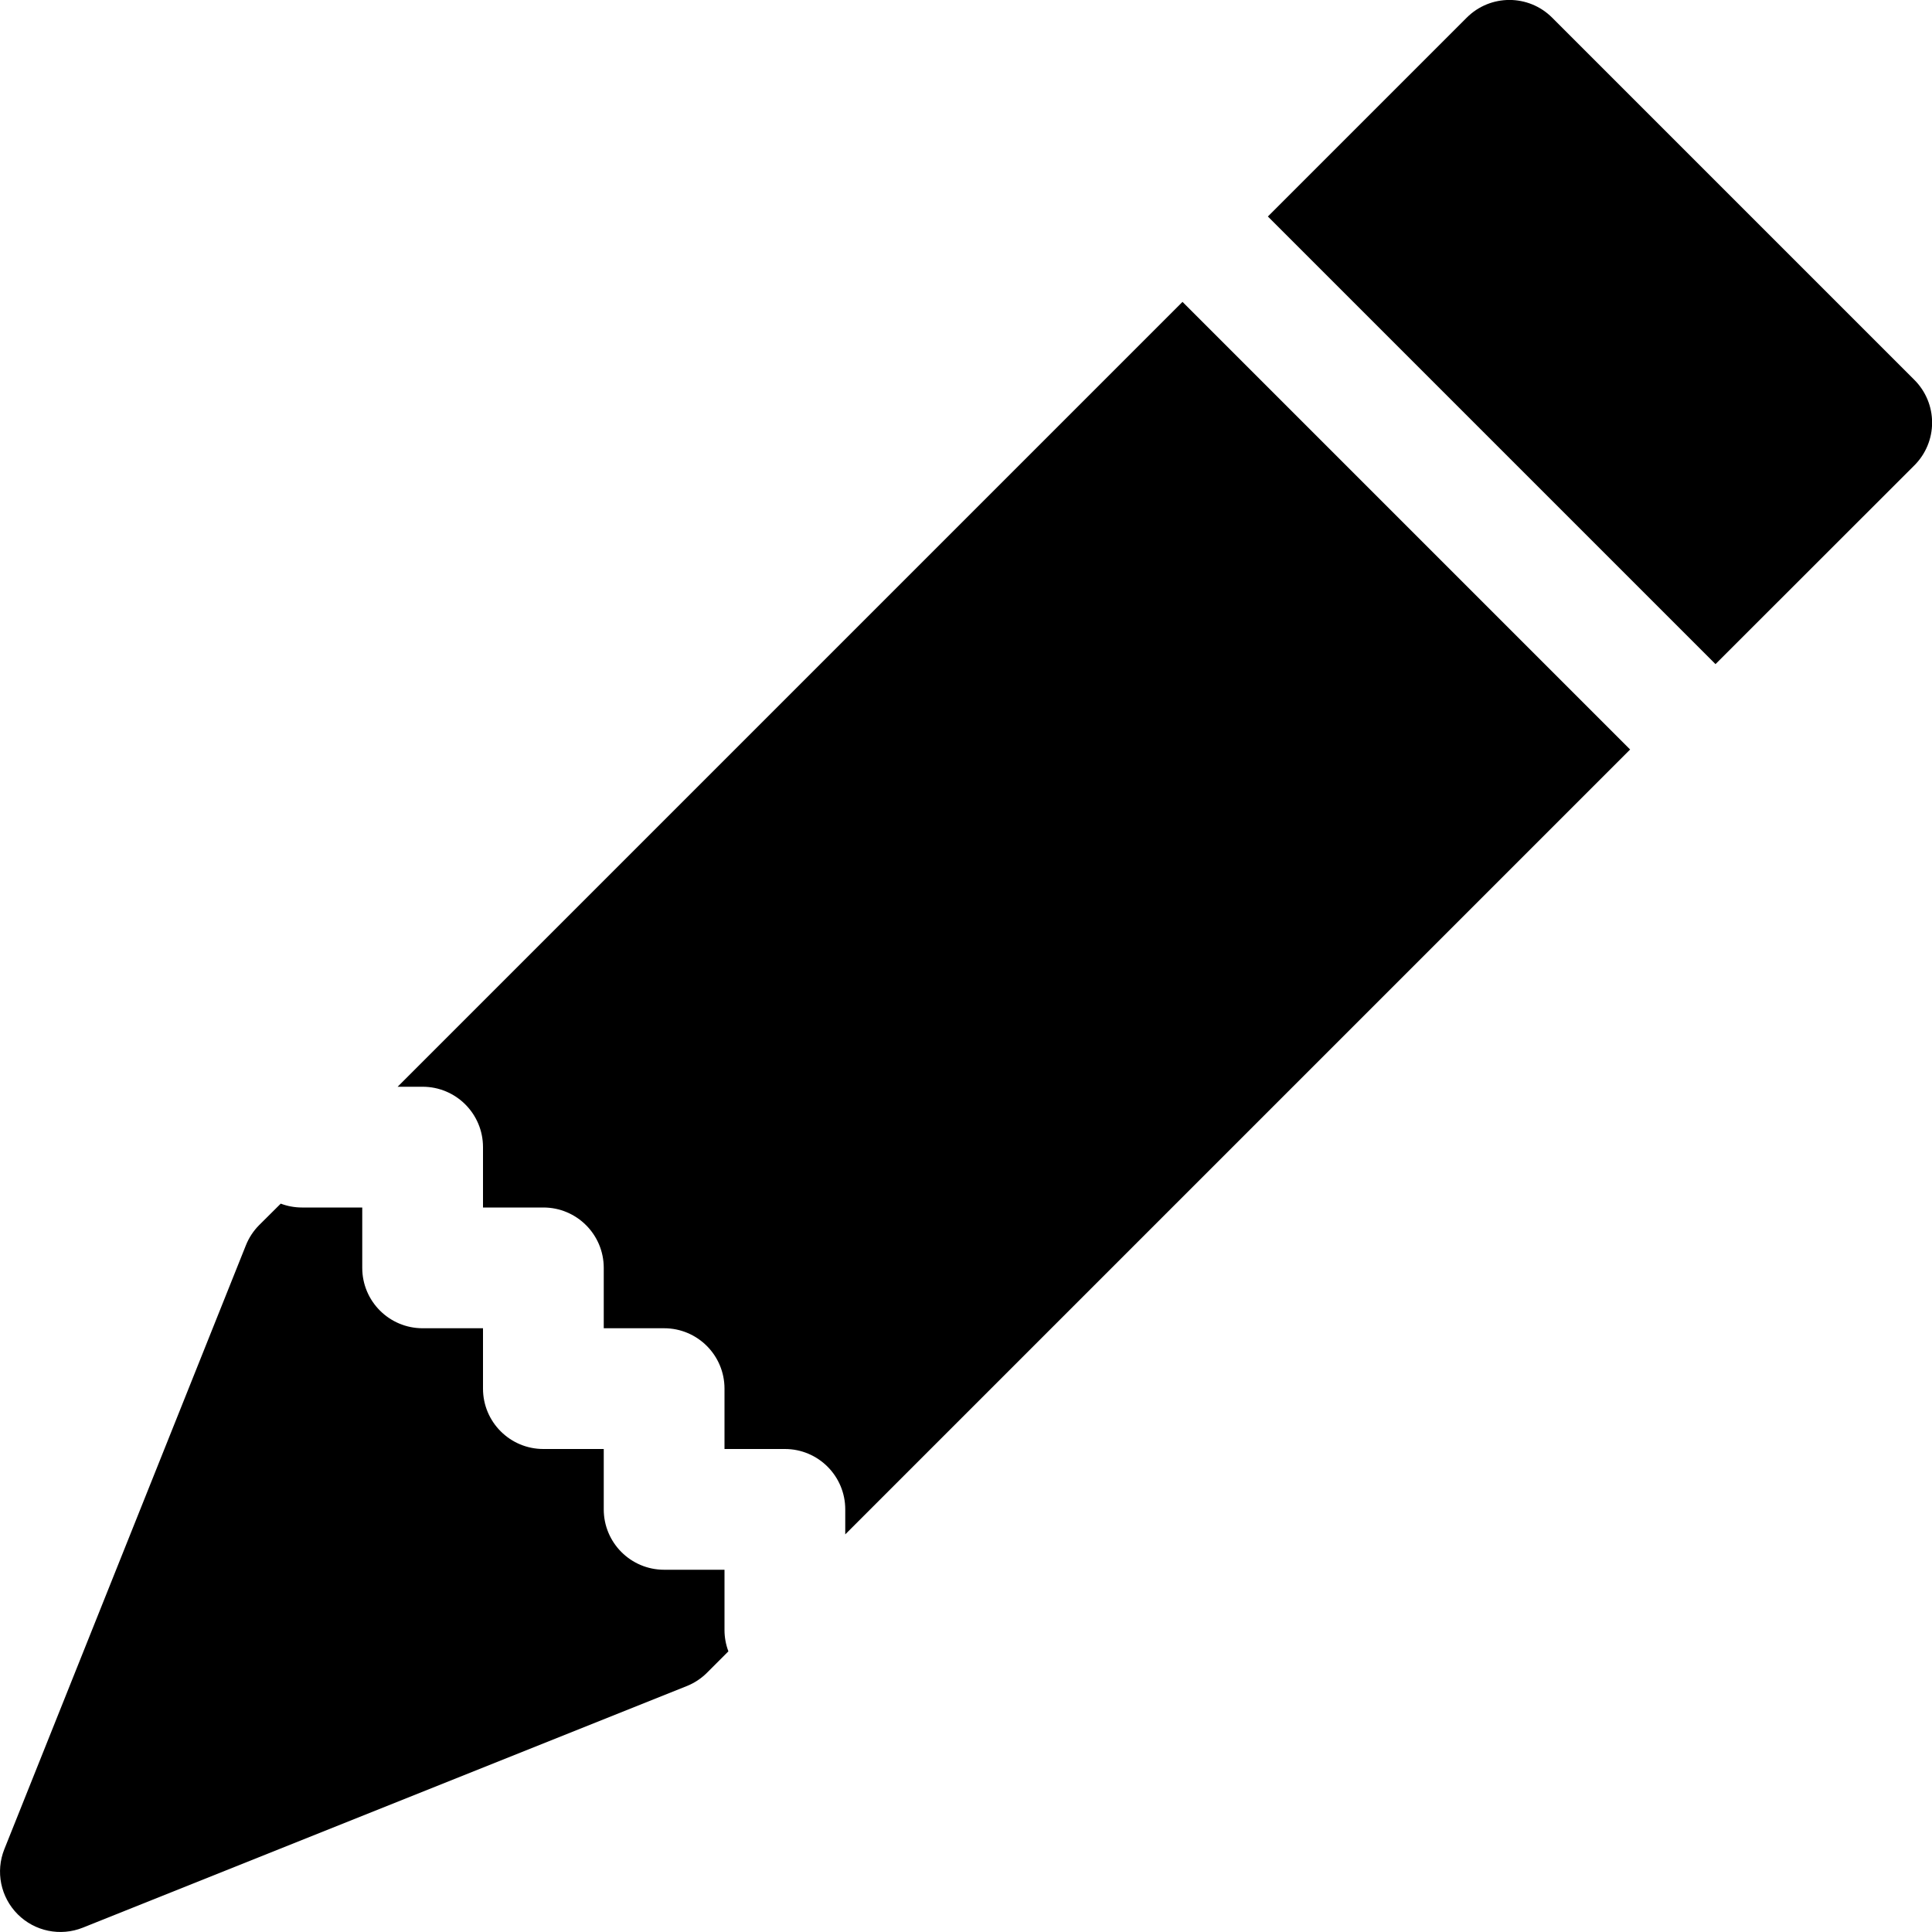
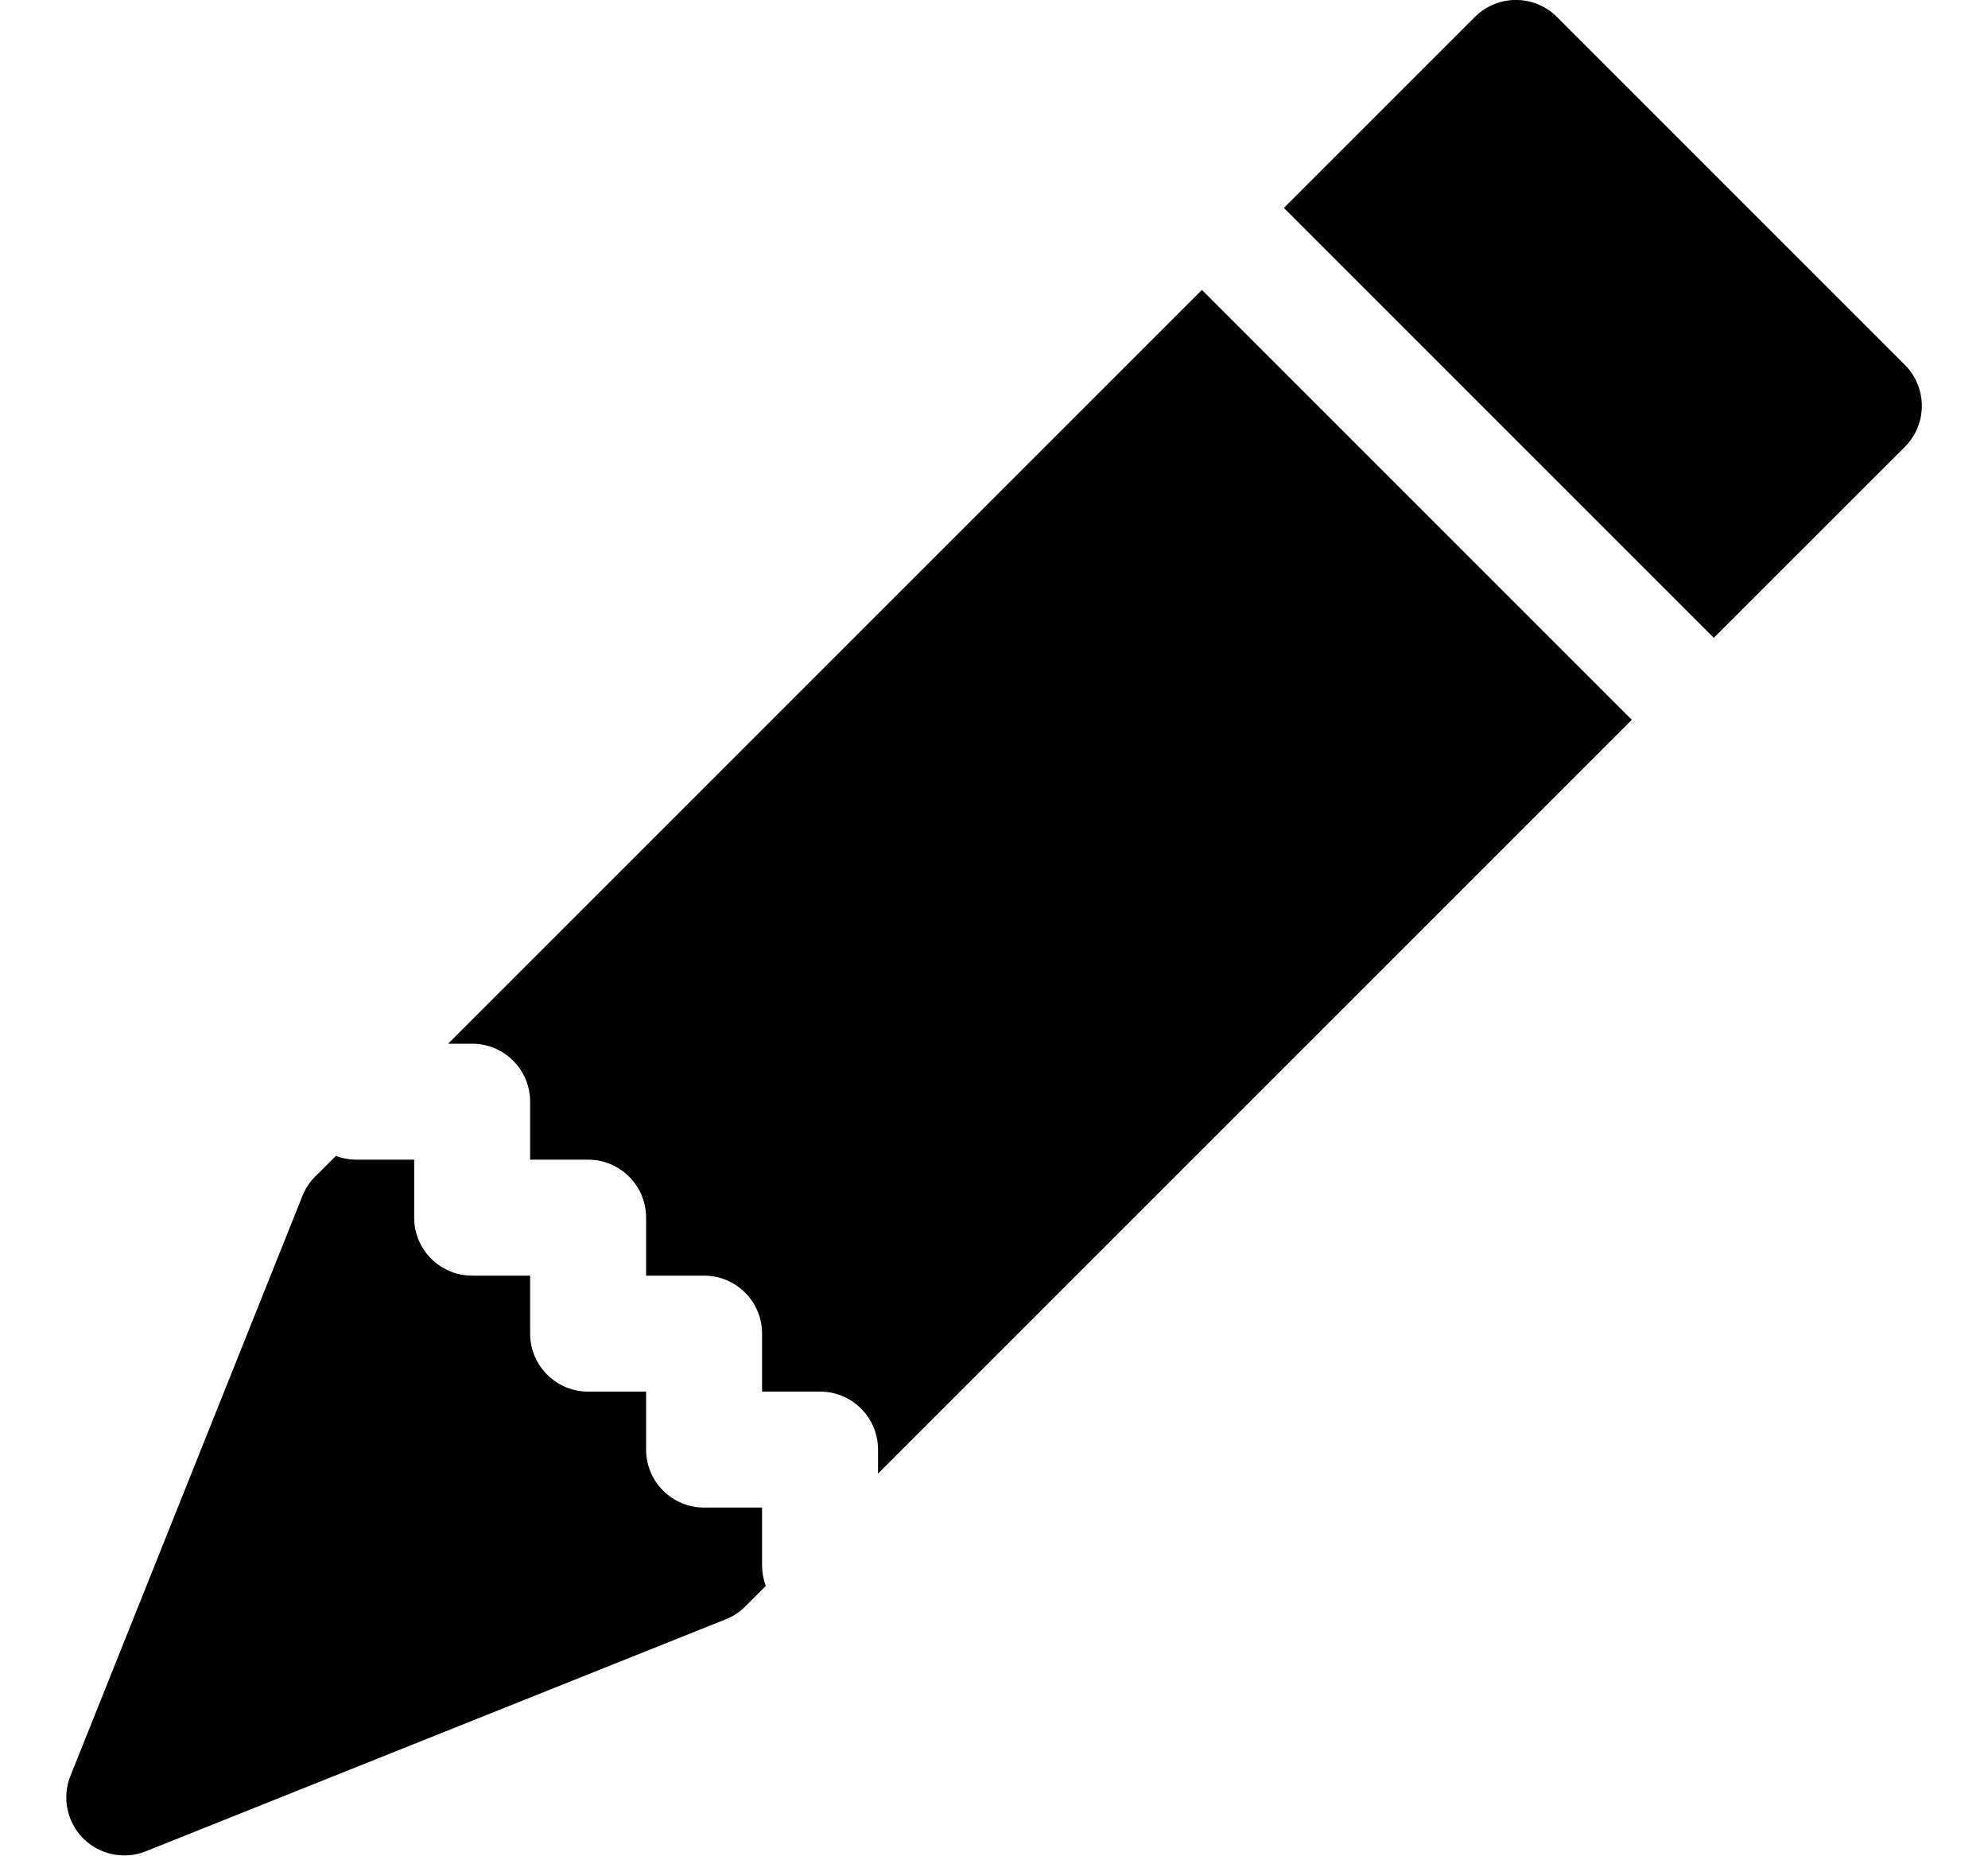
- <svg xmlns="http://www.w3.org/2000/svg" aria-hidden="true" role="img" class="iconify iconify--bi" width="1em" height="1em" preserveAspectRatio="xMidYMid meet" viewBox="0 0 16 16">
+ <svg xmlns="http://www.w3.org/2000/svg" aria-hidden="true" role="img" class="iconify iconify--bi" width="1.5em" height="1.4em" preserveAspectRatio="xMidYMid meet" viewBox="0 0 16 16">
  <path fill="currentColor" d="M12.854.146a.5.5 0 0 0-.707 0L10.5 1.793L14.207 5.5l1.647-1.646a.5.5 0 0 0 0-.708l-3-3zm.646 6.061L9.793 2.5L3.293 9H3.5a.5.5 0 0 1 .5.5v.5h.5a.5.5 0 0 1 .5.5v.5h.5a.5.5 0 0 1 .5.5v.5h.5a.5.5 0 0 1 .5.5v.207l6.5-6.5zm-7.468 7.468A.5.5 0 0 1 6 13.5V13h-.5a.5.5 0 0 1-.5-.5V12h-.5a.5.5 0 0 1-.5-.5V11h-.5a.5.5 0 0 1-.5-.5V10h-.5a.499.499 0 0 1-.175-.032l-.179.178a.5.5 0 0 0-.11.168l-2 5a.5.5 0 0 0 .65.65l5-2a.5.5 0 0 0 .168-.11l.178-.178z" />
</svg>
